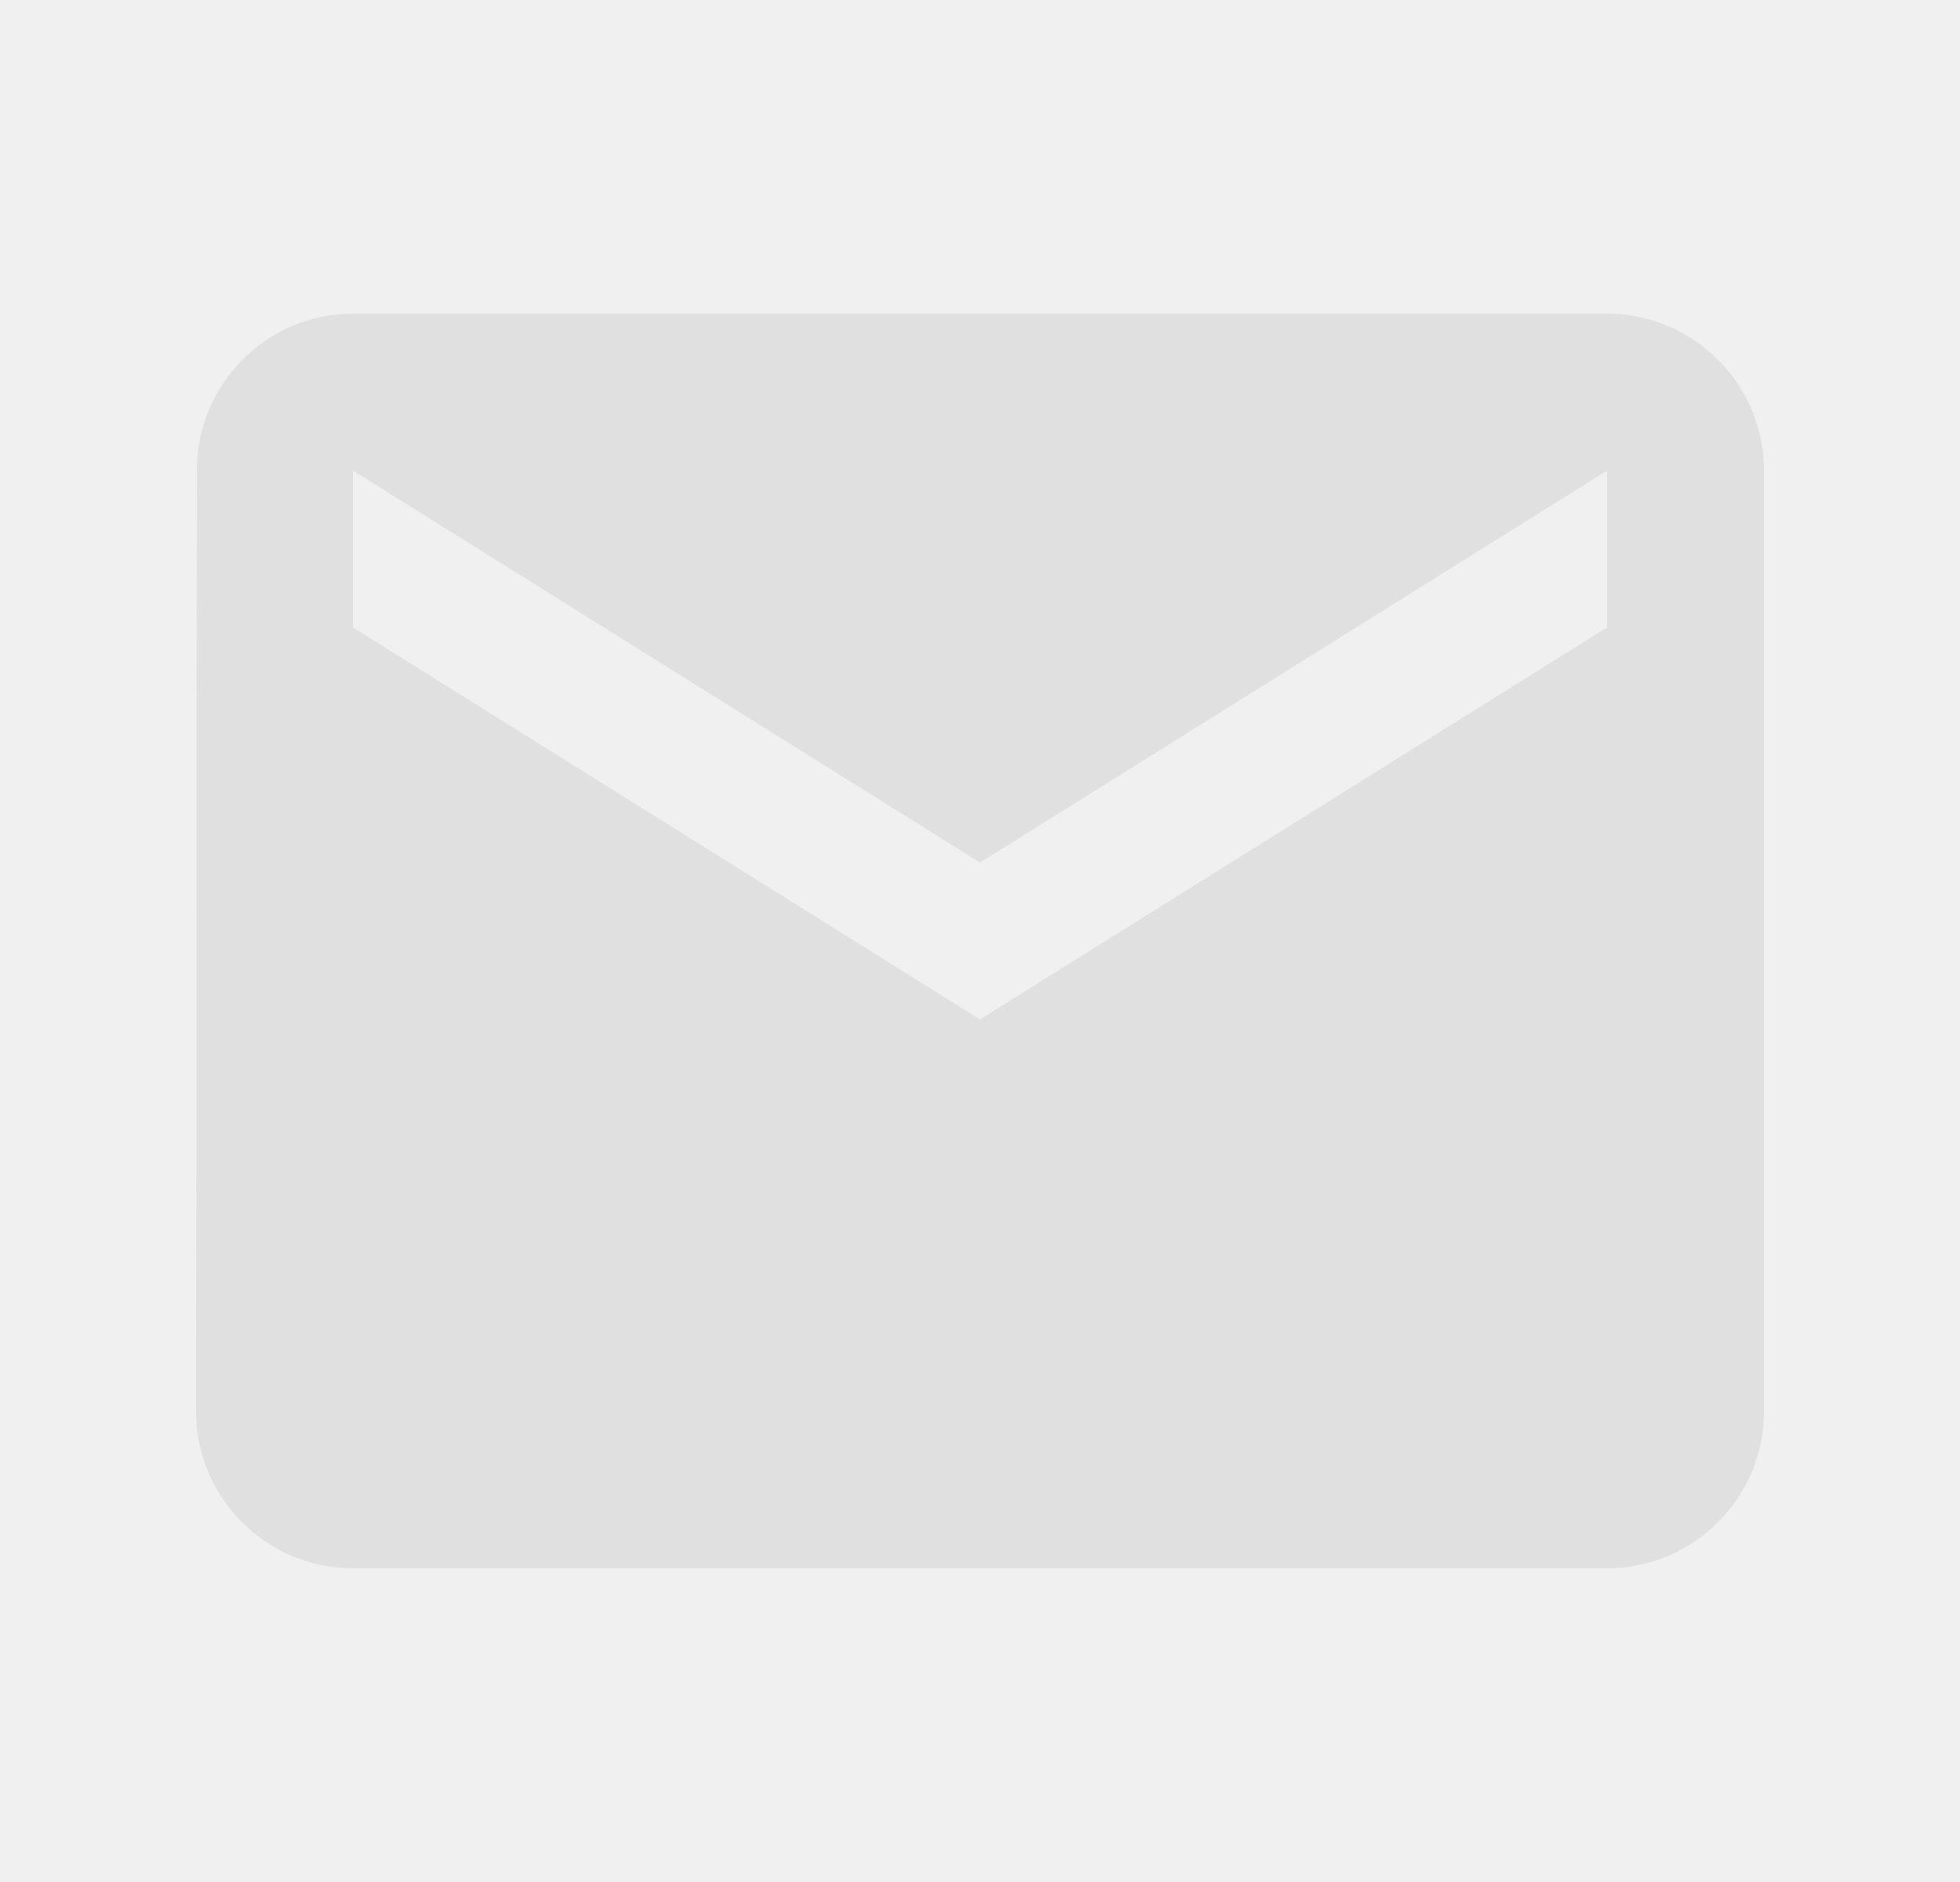
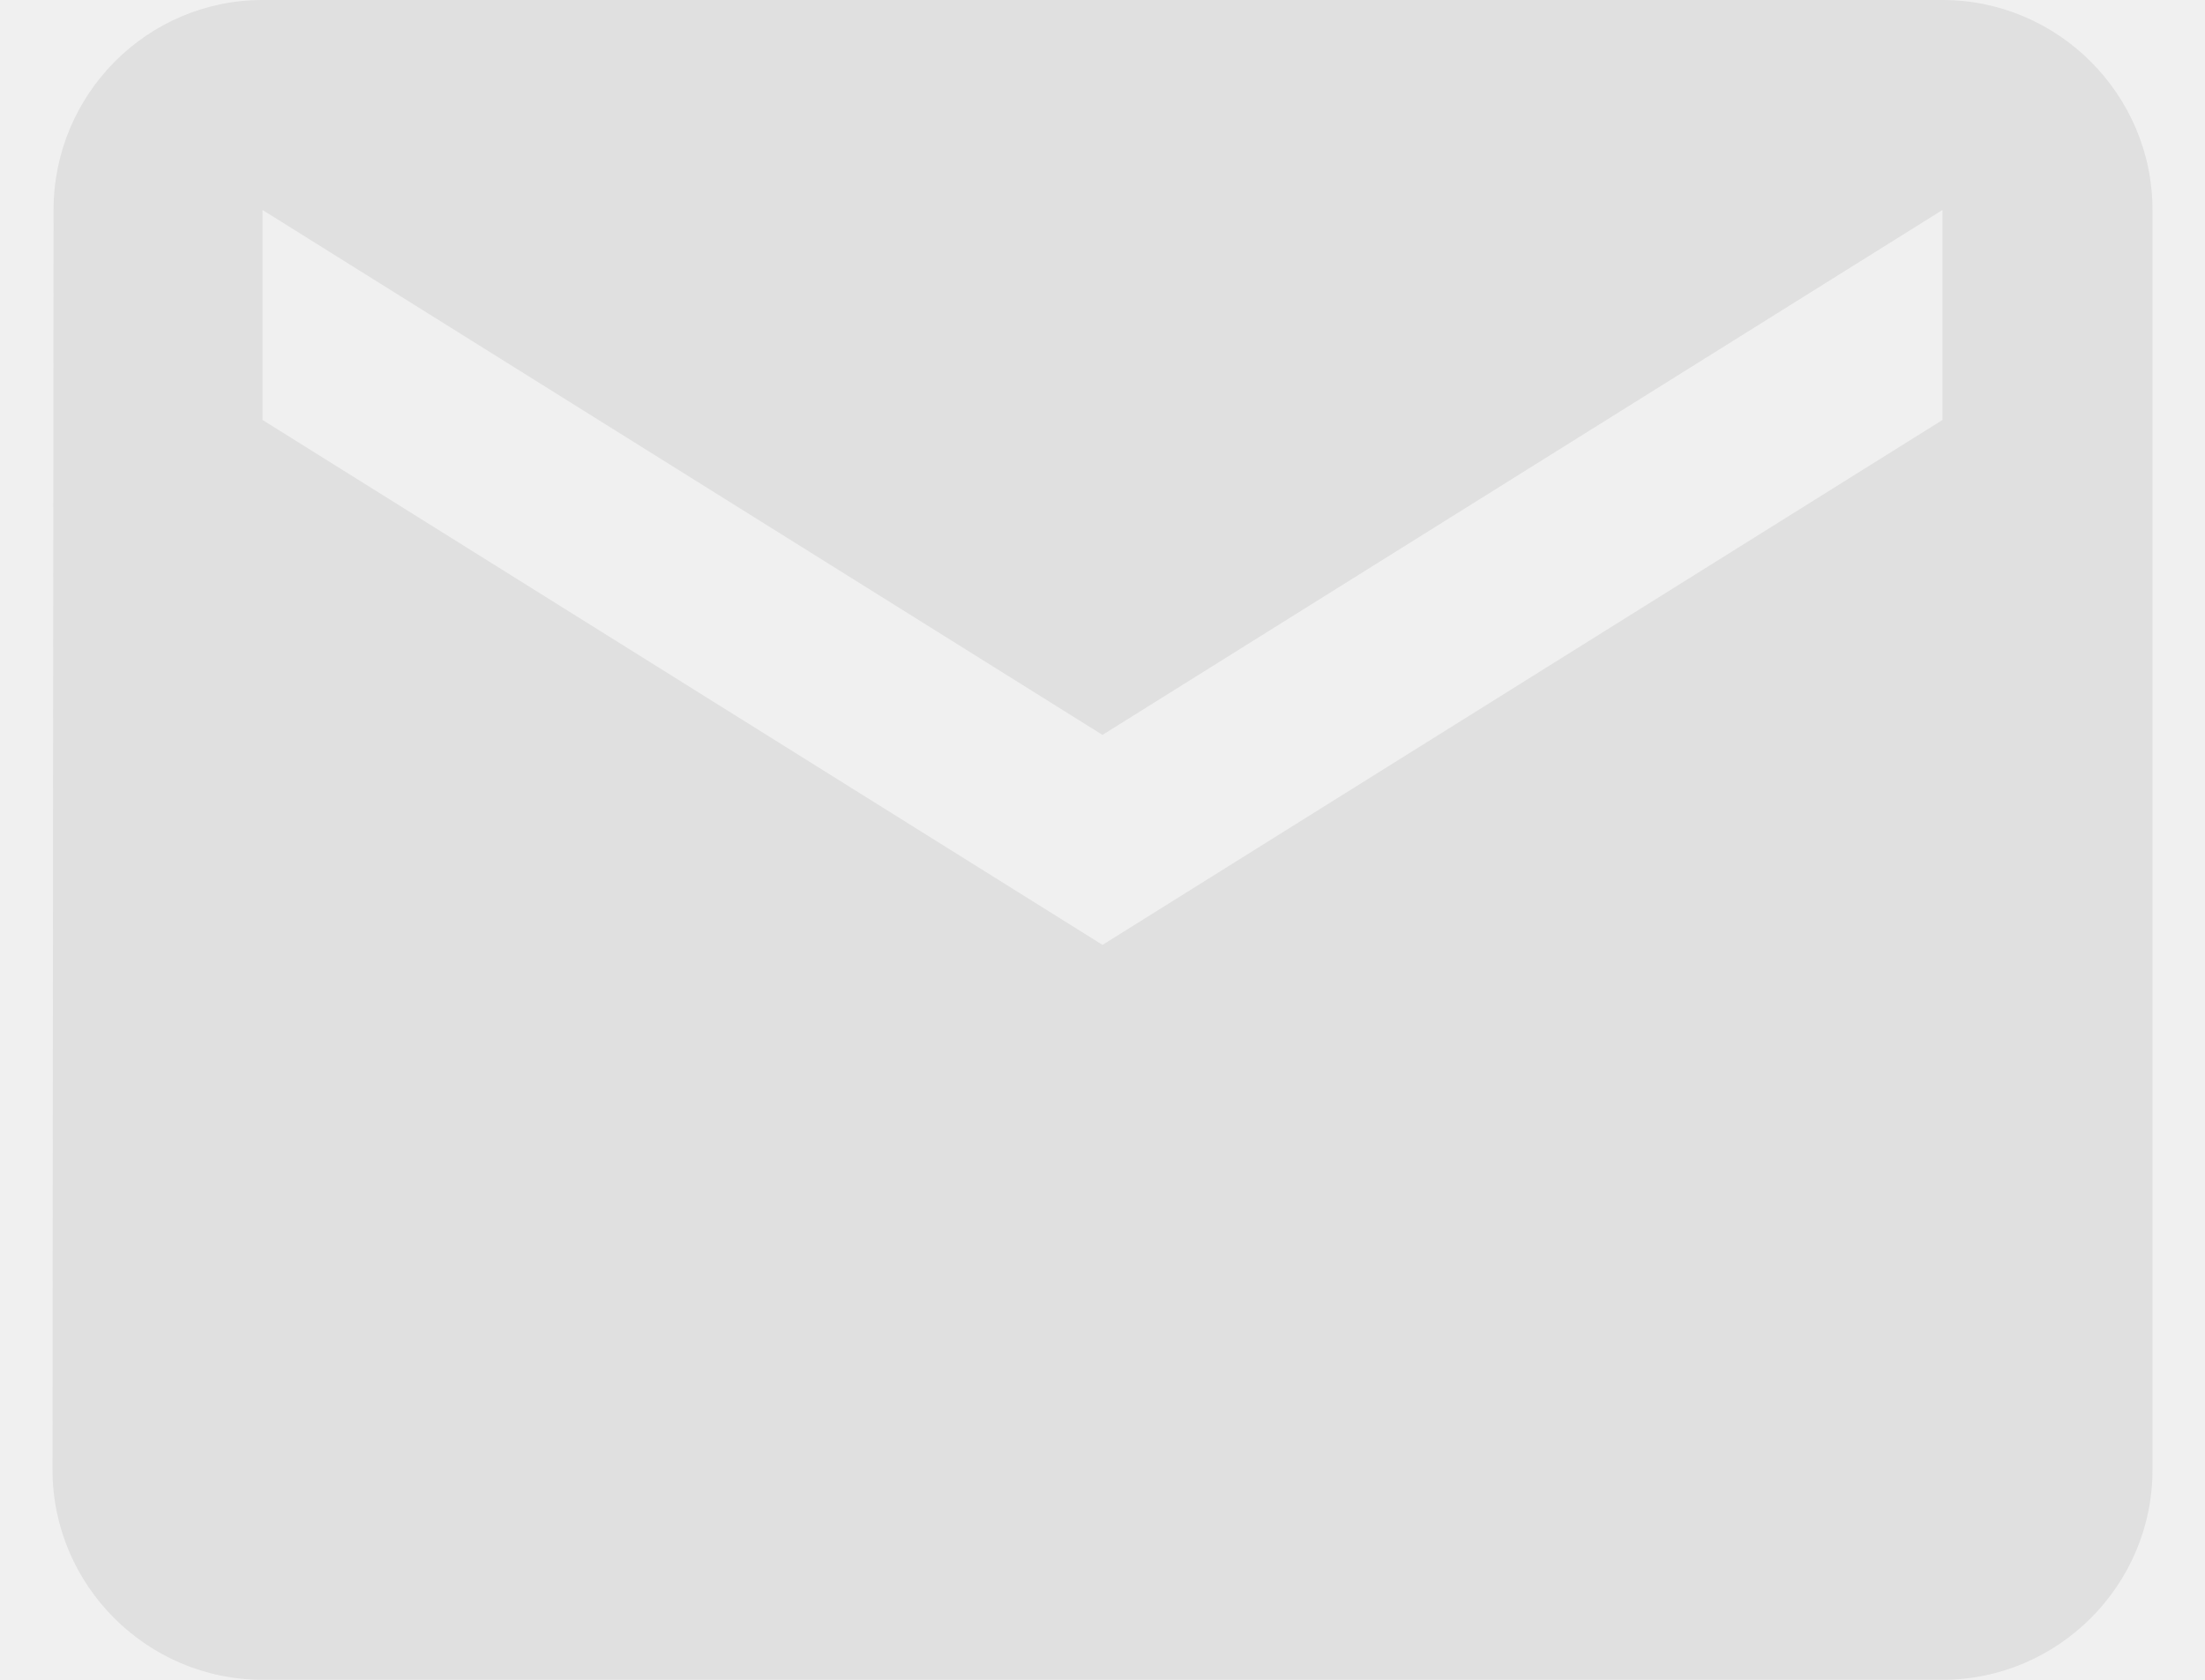
- <svg xmlns="http://www.w3.org/2000/svg" width="25" height="24" viewBox="0 0 25 24" fill="none">
-   <g clip-path="url(#clip0_13965_93)">
-     <path d="M20.5 4H4.5C3.4 4 2.51 4.9 2.51 6L2.5 18C2.5 19.1 3.4 20 4.5 20H20.5C21.6 20 22.5 19.1 22.5 18V6C22.5 4.9 21.6 4 20.5 4ZM20.5 8L12.5 13L4.5 8V6L12.5 11L20.5 6V8Z" fill="#E0E0E0" />
-   </g>
-   <defs>
-     <clipPath id="clip0_13965_93">
-       <rect width="24" height="24" fill="white" transform="translate(0.5)" />
-     </clipPath>
-   </defs>
+ <svg xmlns="http://www.w3.org/2000/svg" width="21" height="16" viewBox="0 0 21 16" fill="none">
+   <path d="M18.5 0H2.5C1.4 0 0.51 0.9 0.51 2L0.5 14C0.5 15.1 1.4 16 2.5 16H18.5C19.6 16 20.5 15.1 20.5 14V2C20.5 0.9 19.6 0 18.5 0ZM18.5 4L10.5 9L2.5 4V2L10.5 7L18.5 2V4Z" fill="#E0E0E0" />
</svg>
